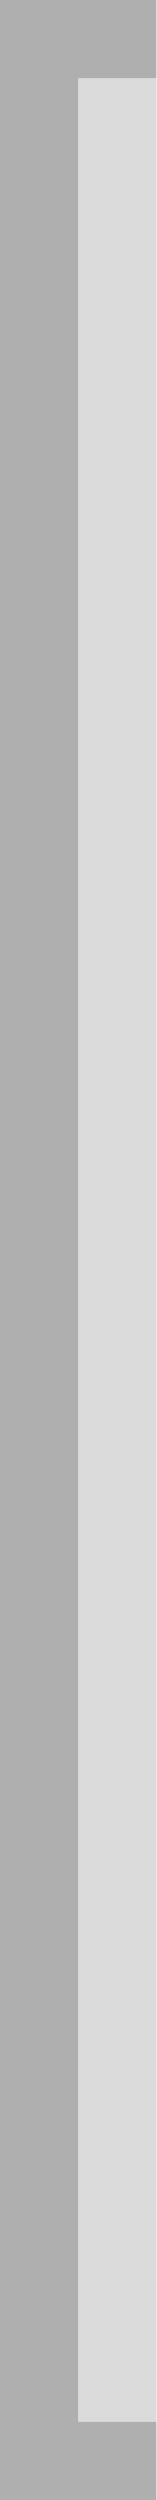
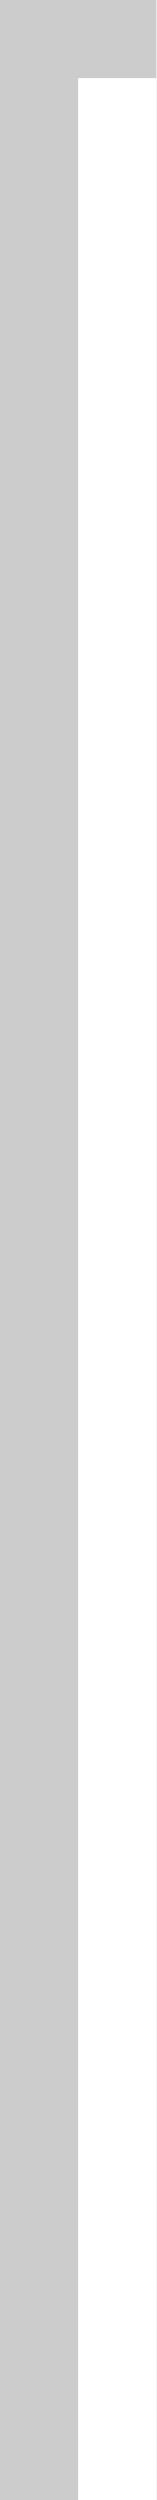
<svg xmlns="http://www.w3.org/2000/svg" id="svg6" version="1.1" viewBox="0 0 2 32" height="32" width="2">
  <defs id="defs10" />
-   <rect fill="#E0E0E0" style="fill:#dbdbdb;fill-opacity:1" id="rect2" height="32" width="2" />
+   <rect fill="#E0E0E0" style="fill:#ffffff;fill-opacity:1" id="rect2" height="32" width="2" />
  <path id="rect4-6" style="opacity:0.2;fill:#000000;fill-opacity:1;stroke-width:1" d="M 2,1.5000001e-7 V 1 H 1 V 32 H 0 V 1 1.5e-7 h 1 z" />
-   <rect style="opacity:0.2;fill:#000000;fill-opacity:1;stroke:none;stroke-width:0.095" id="rect7112" width="1" height="1" x="1" y="31" />
</svg>
